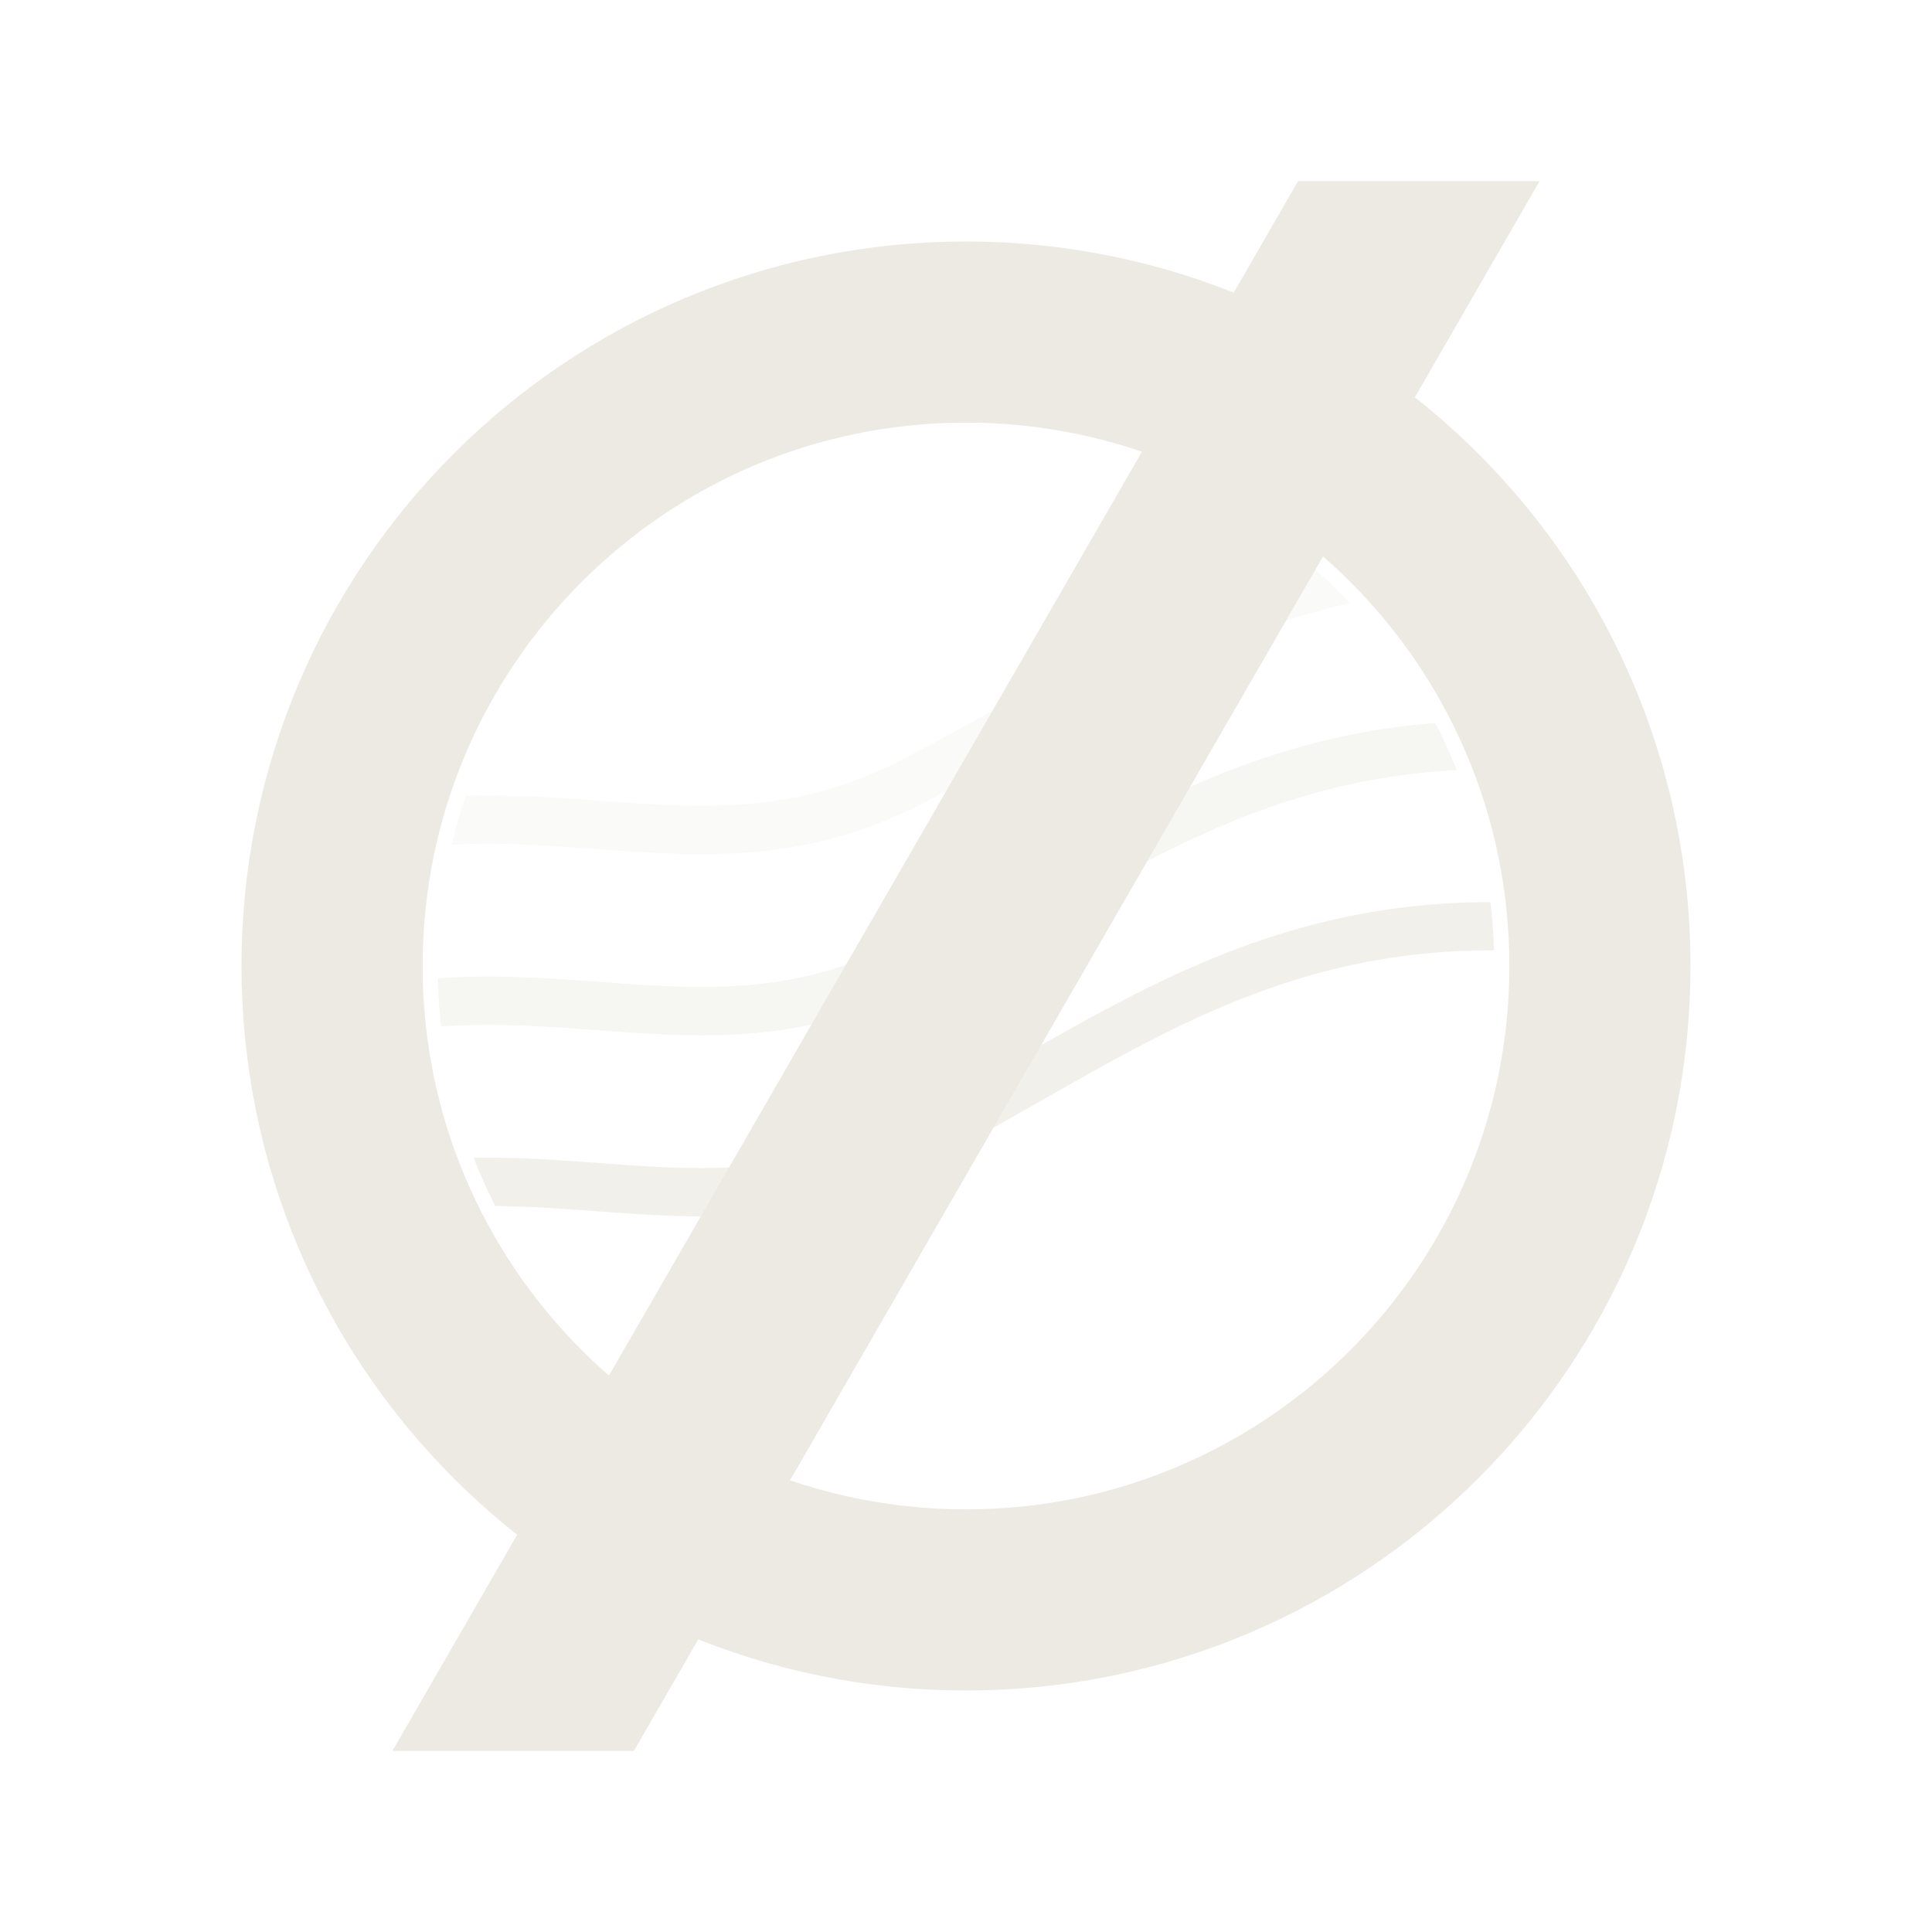
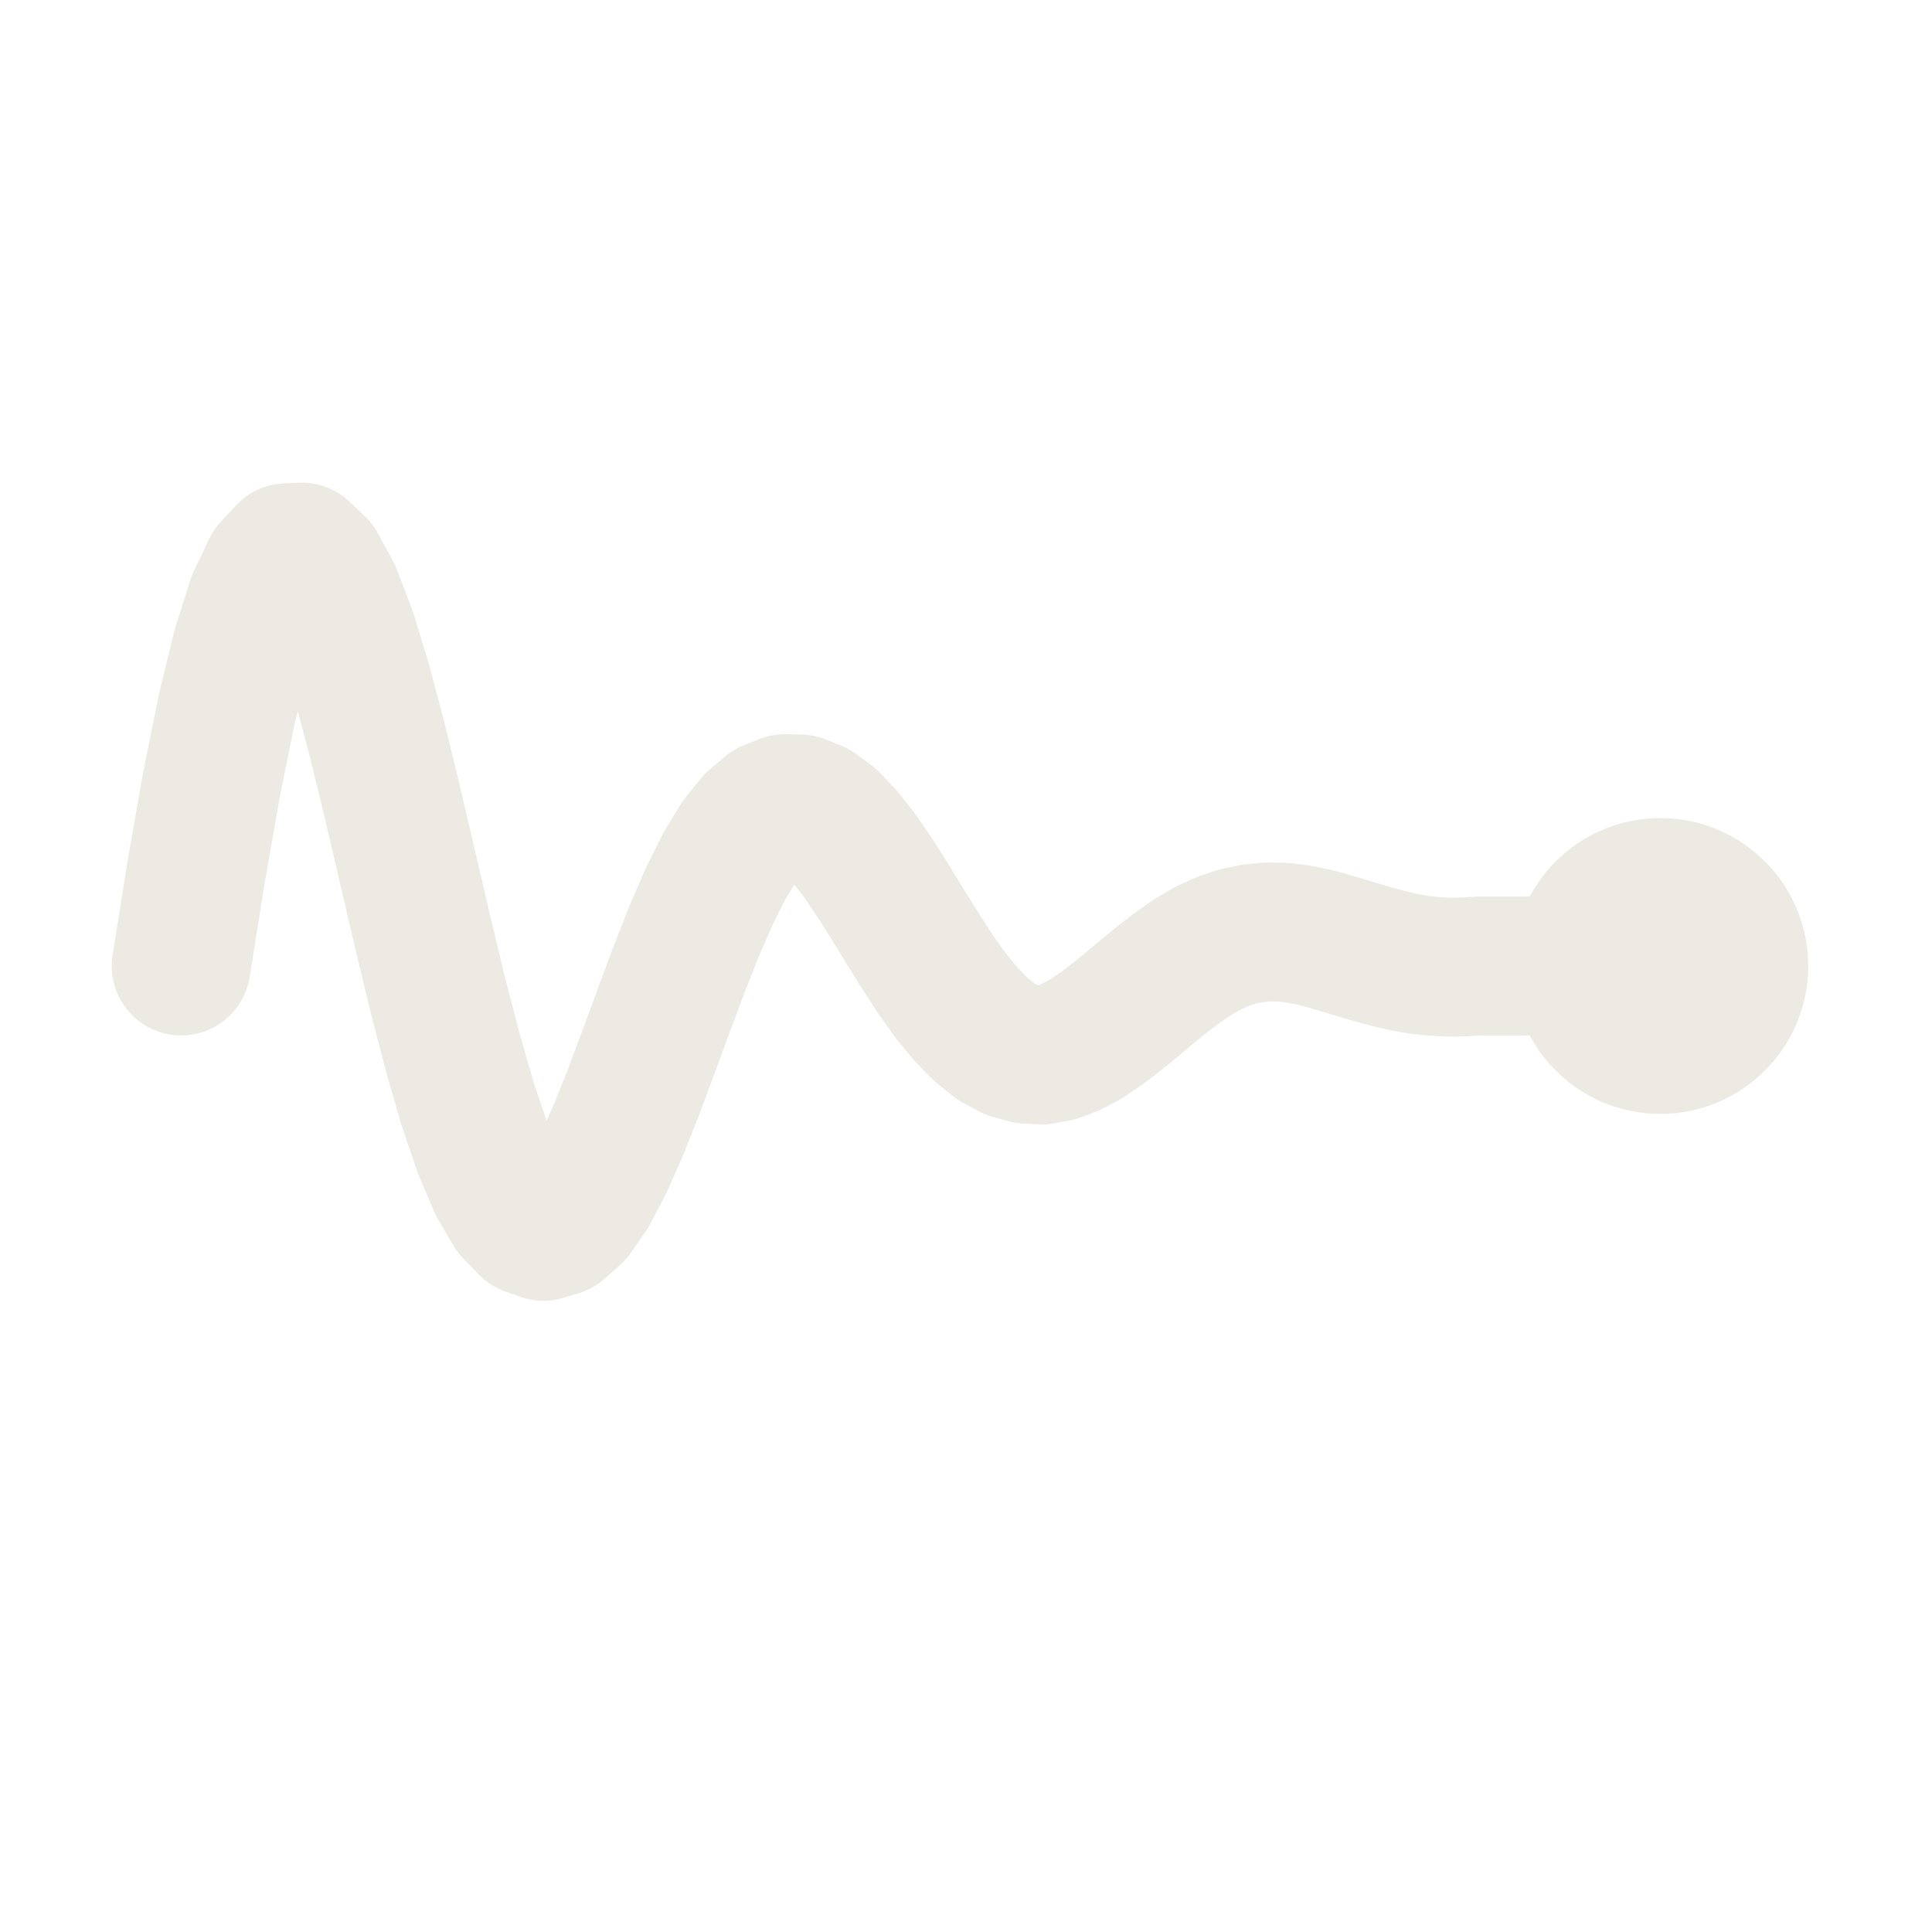
<svg xmlns="http://www.w3.org/2000/svg" viewBox="0 0 64 64">
-   <defs>
-     <clipPath id="c">
-       <circle cx="32" cy="32" r="17.5" />
-     </clipPath>
-   </defs>
-   <g clip-path="url(#c)" fill="none" stroke="#ECEAE3" stroke-width="1.6" stroke-linecap="round">
-     <path class="l" opacity=".25" d="M6 30 C16 24,22 30,30 26 S44 16,58 20" />
-     <path class="l" opacity=".45" d="M6 36 C16 30,22 36,30 32 S44 22,58 26" />
-     <path class="l" opacity=".7" d="M6 42 C16 36,22 42,30 38 S44 28,58 32" />
-   </g>
-   <circle cx="32" cy="32" r="21" fill="none" stroke="#ECEAE3" stroke-width="6" />
-   <polygon points="13,58 21,58 51,6 43,6" fill="#ECEAE3" />
+   <path class="w" d="M6.00 32.00L6.50 28.87L7.00 26.02L7.50 23.54L8.00 21.48L8.50 19.90L9.00 18.85L9.50 18.31L10.00 18.29L10.50 18.77L11.00 19.69L11.50 21.00L12.00 22.64L12.50 24.53L13.00 26.58L13.50 28.72L14.00 30.87L14.50 32.94L15.00 34.87L15.50 36.60L16.00 38.07L16.50 39.24L17.00 40.09L17.50 40.61L18.00 40.79L18.50 40.64L19.00 40.20L19.50 39.48L20.00 38.53L20.50 37.40L21.00 36.14L21.50 34.80L22.00 33.44L22.50 32.10L23.00 30.83L23.50 29.68L24.00 28.68L24.50 27.86L25.00 27.24L25.50 26.82L26.00 26.62L26.50 26.63L27.00 26.83L27.50 27.20L28.00 27.73L28.50 28.37L29.00 29.11L29.50 29.90L30.00 30.72L30.50 31.52L31.00 32.29L31.50 32.99L32.00 33.60L32.50 34.11L33.00 34.51L33.50 34.78L34.00 34.92L34.50 34.95L35.00 34.86L35.50 34.67L36.00 34.40L36.50 34.06L37.00 33.68L37.50 33.27L38.00 32.85L38.50 32.44L39.00 32.06L39.50 31.71L40.00 31.42L40.50 31.19L41.00 31.02L41.50 30.92L42.00 30.87L42.50 30.88L43.00 30.94L43.50 31.04L44.00 31.17L44.50 31.32L45.00 31.47L45.50 31.62L46.00 31.75L46.50 31.87L47.00 31.96L47.50 32.01L48.00 32.04L48.50 32.03L49.00 32.00L55.0 32.0" fill="none" stroke="#ECEAE3" stroke-width="4.6" stroke-linecap="round" stroke-linejoin="round" />
+   <circle class="dot" cx="55.0" cy="32.0" r="4.9" fill="#ECEAE3" />
</svg>
